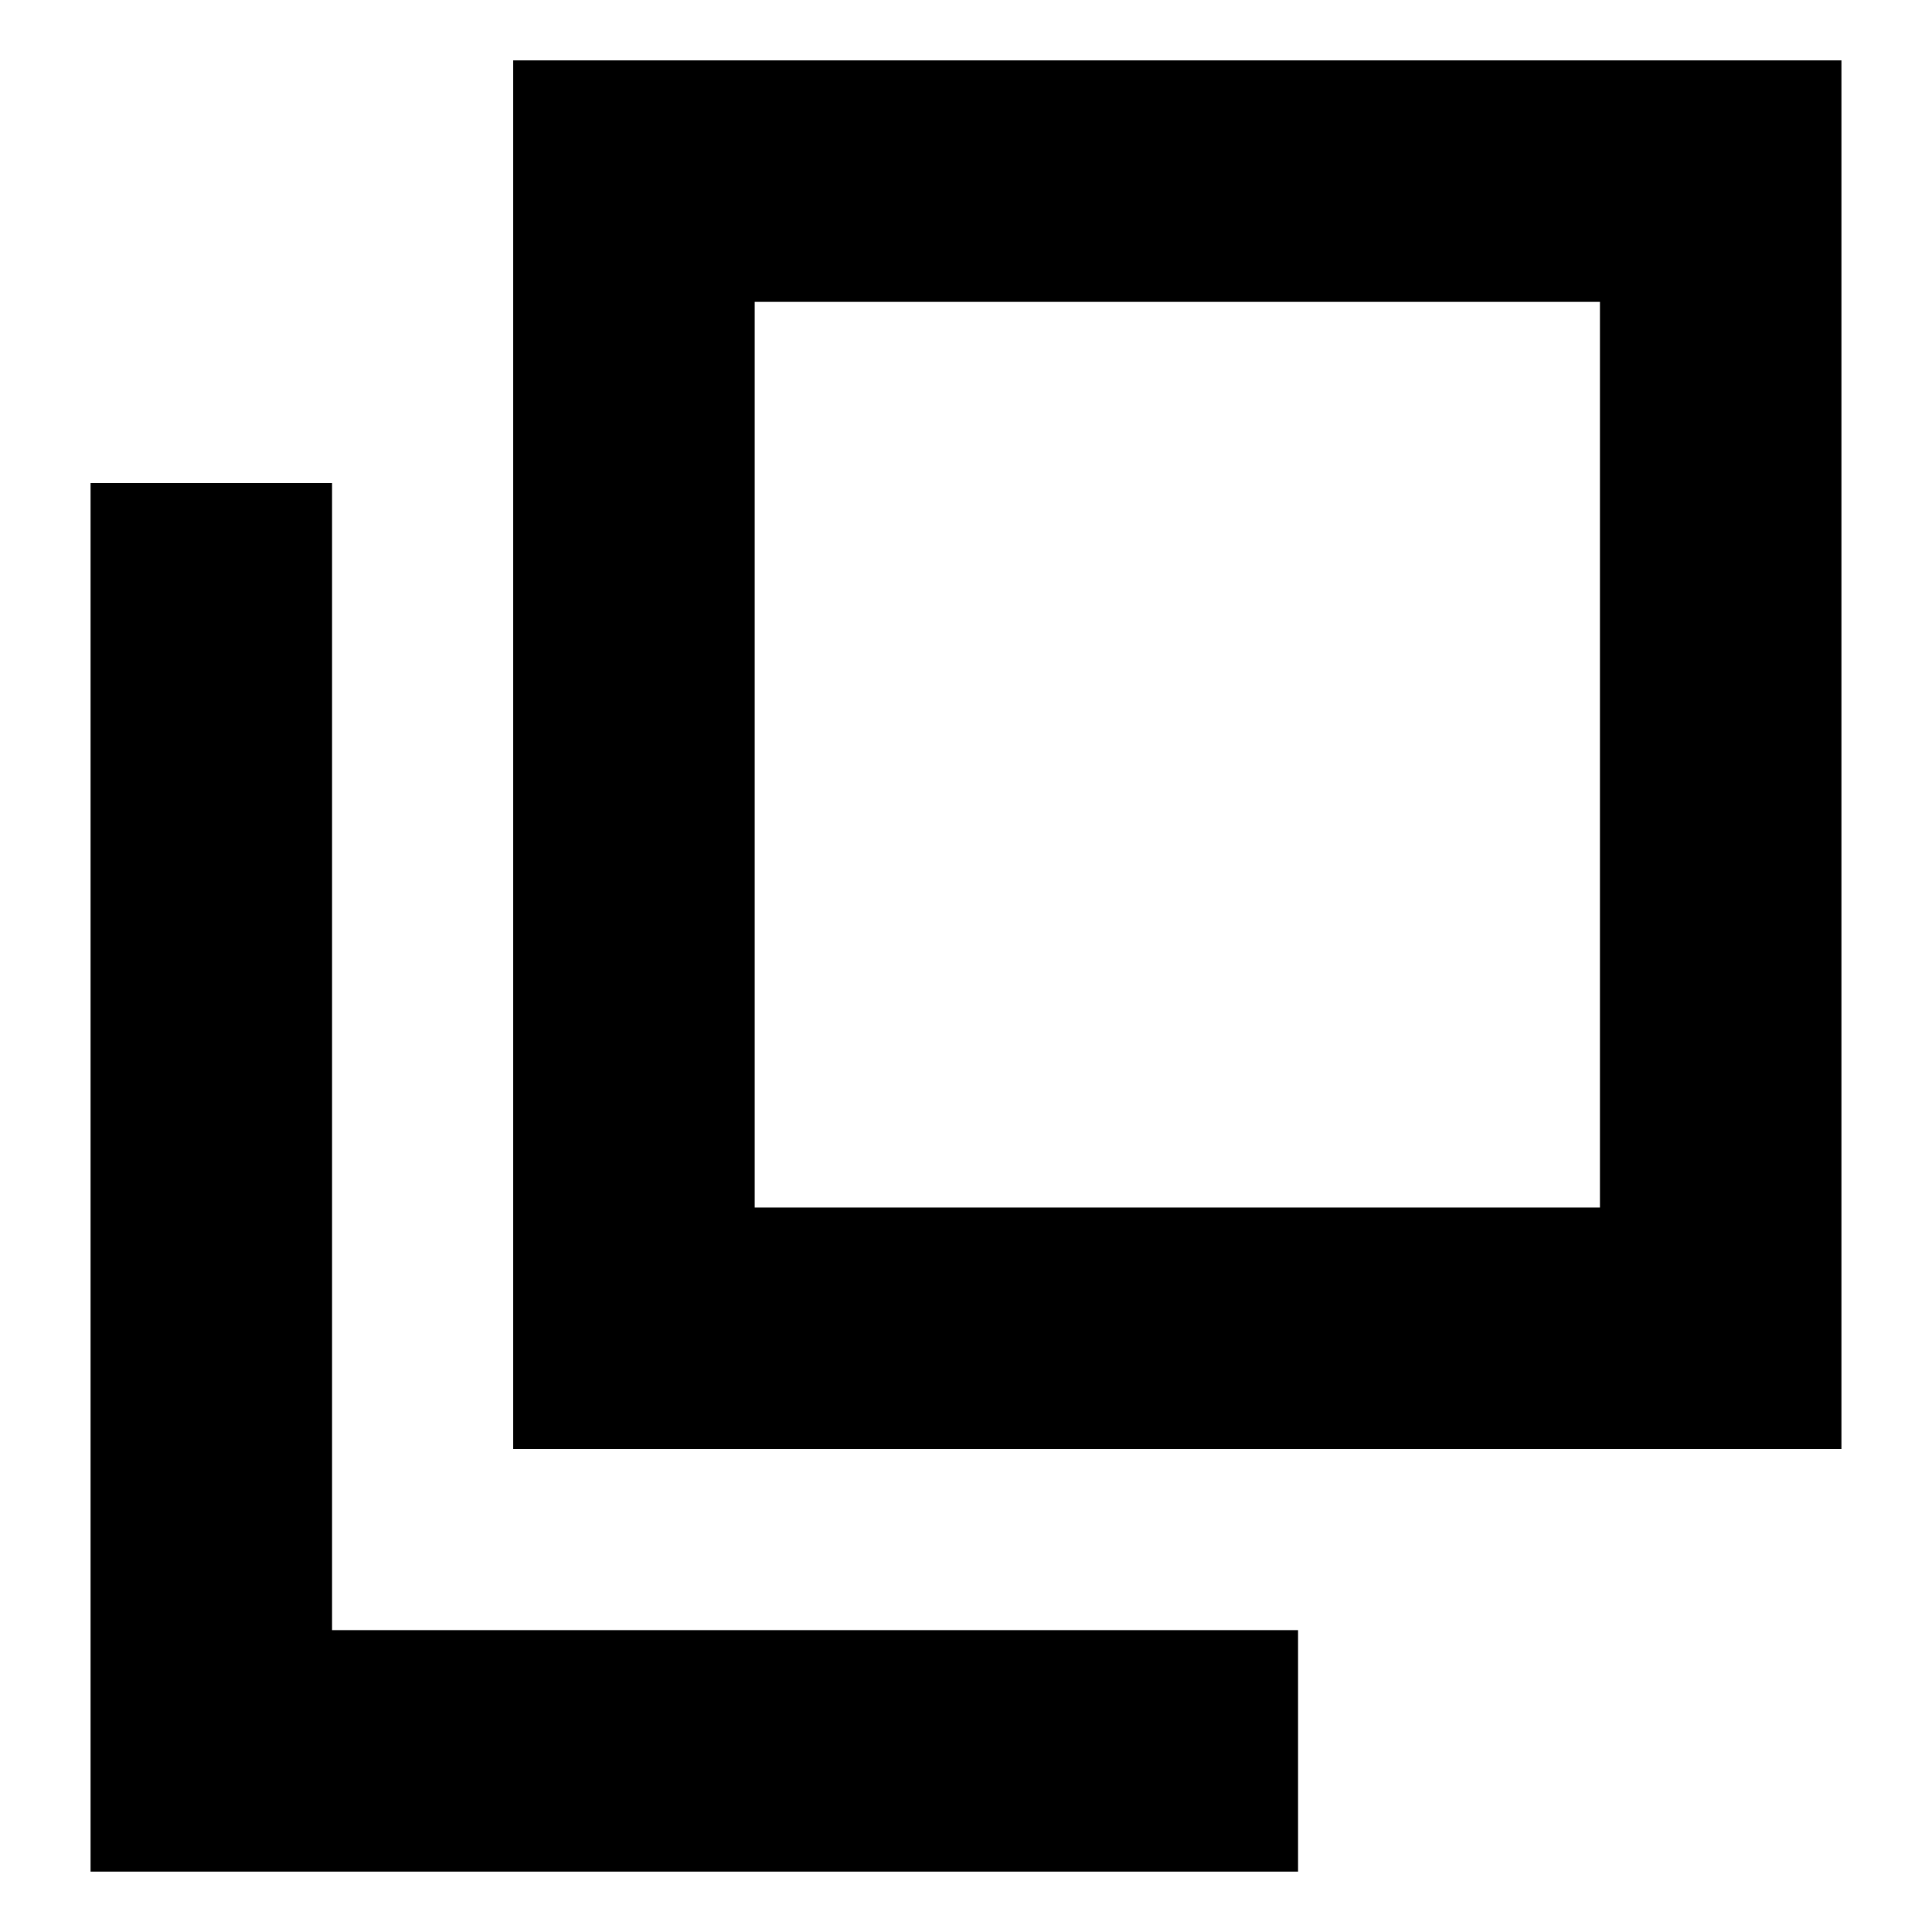
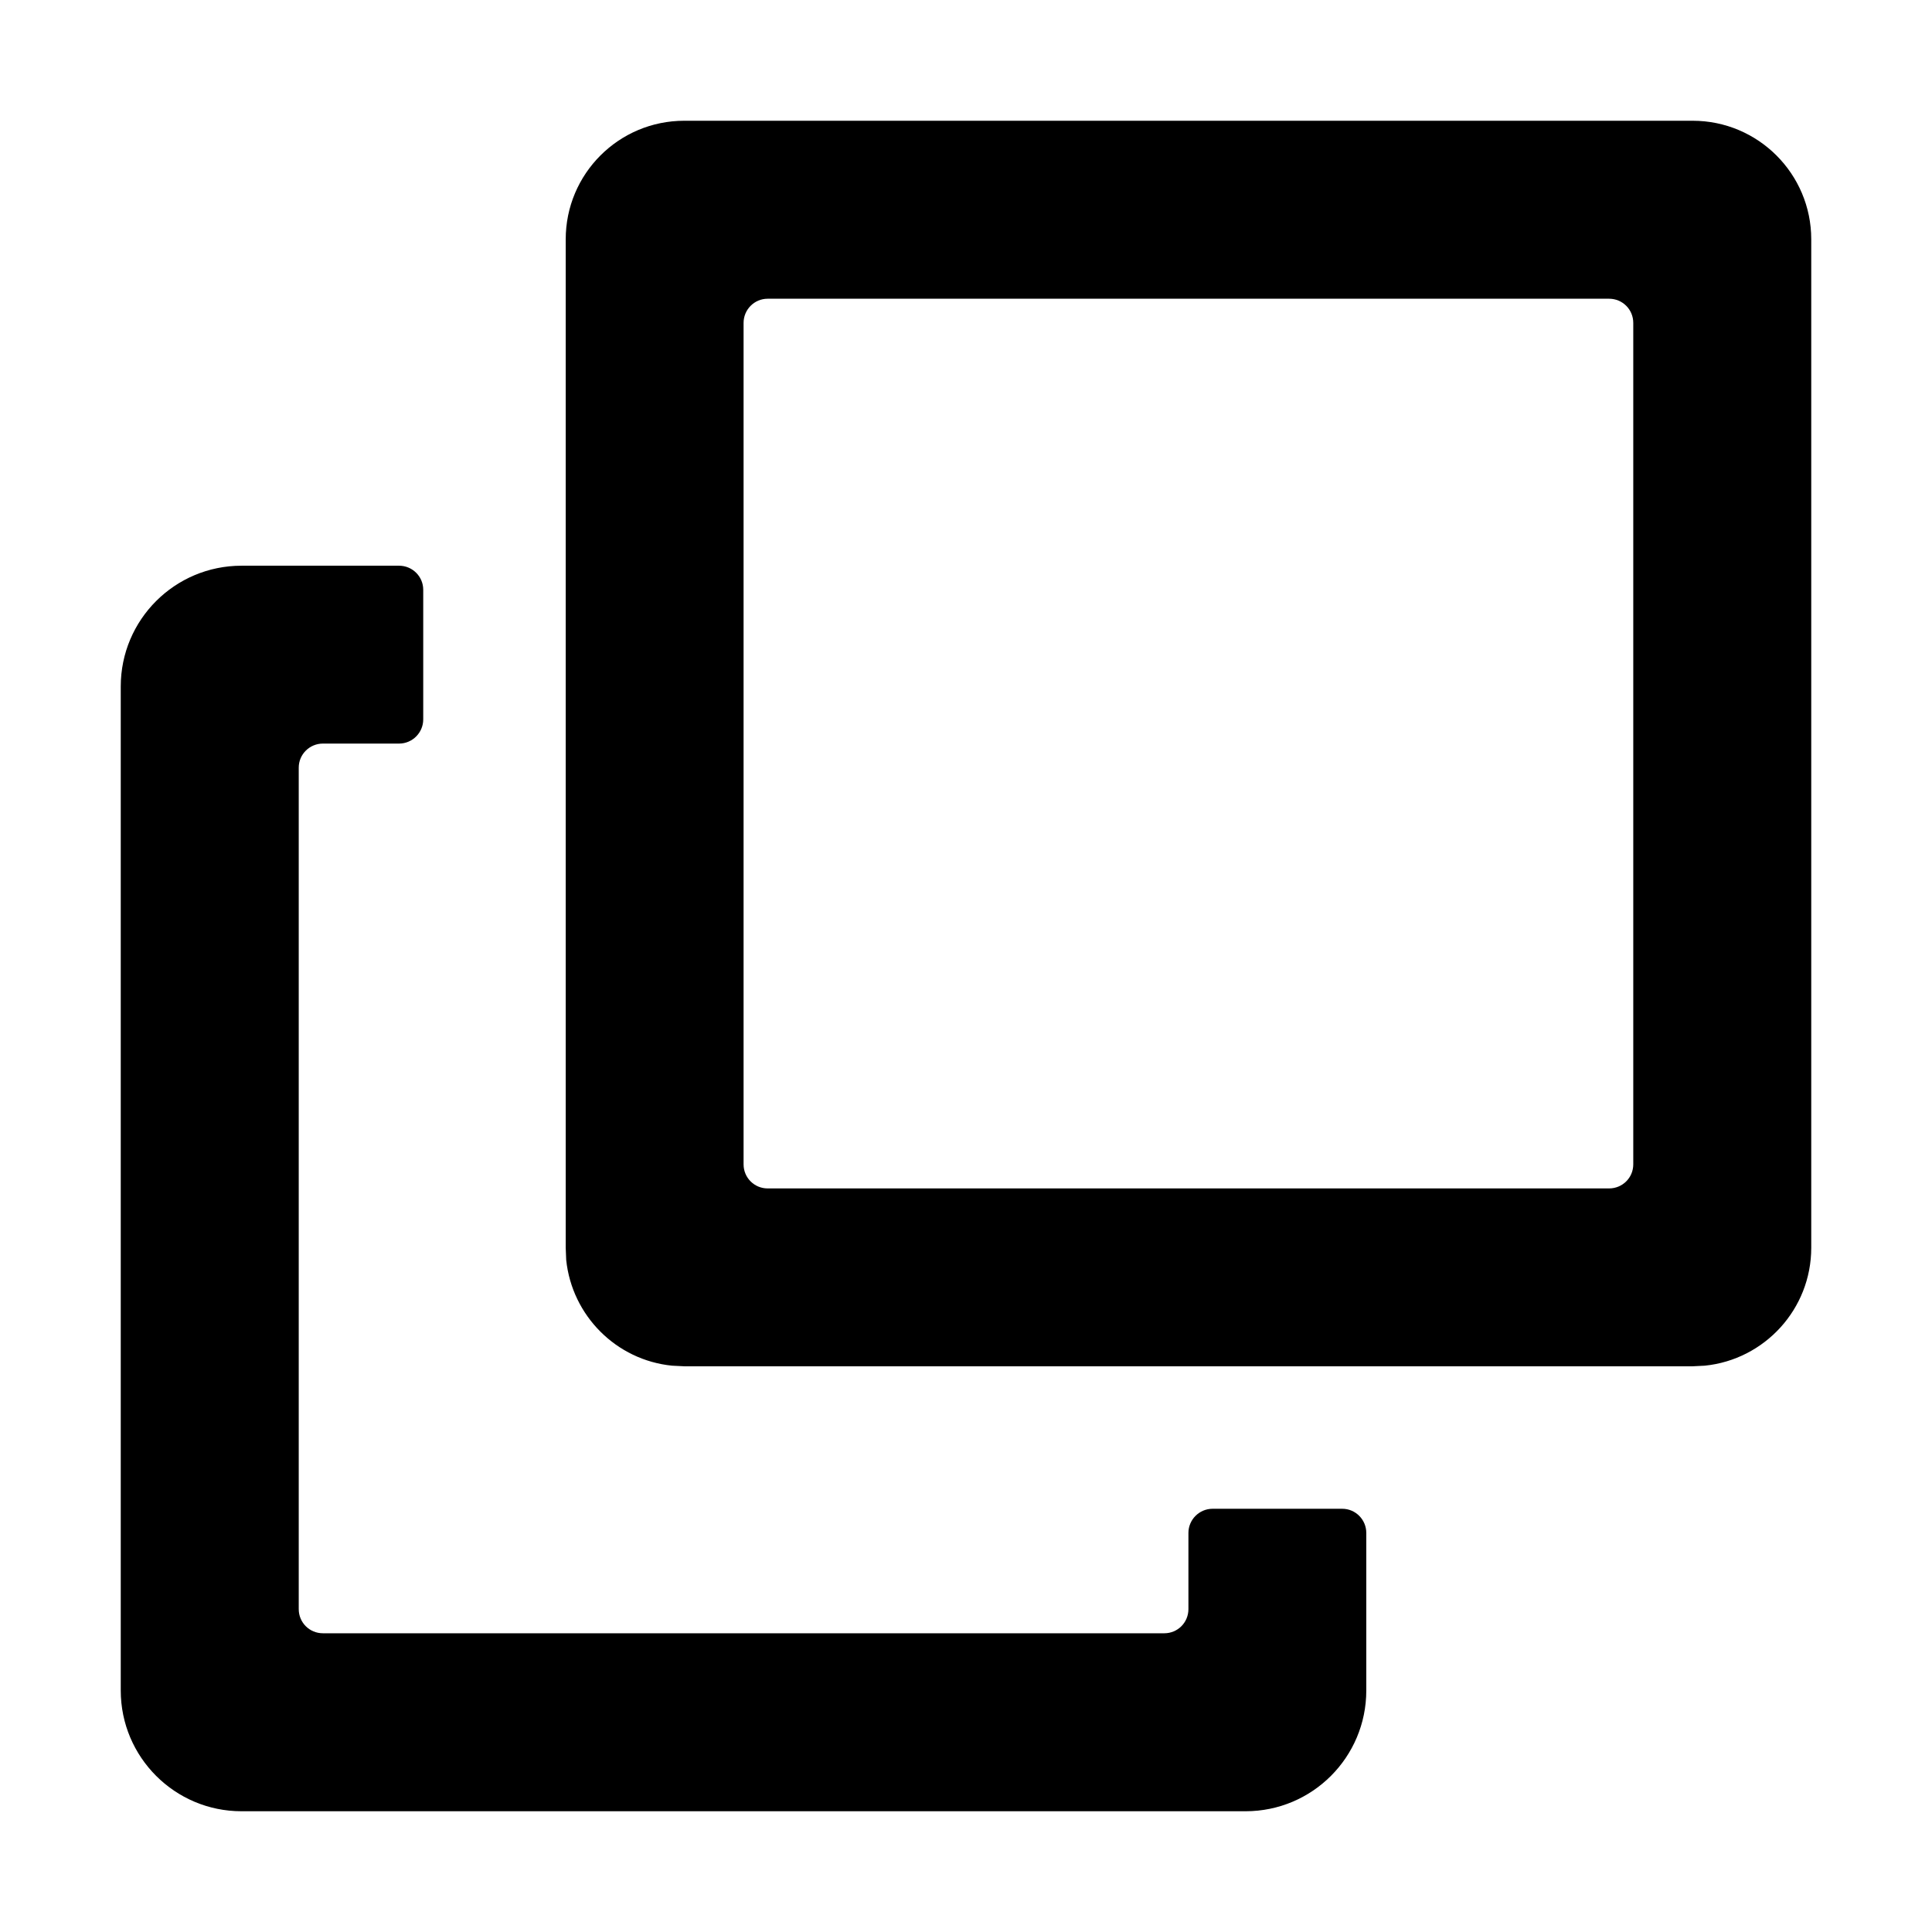
<svg xmlns="http://www.w3.org/2000/svg" width="16" height="16" fill="none">
-   <path fill="currentColor" fill-rule="evenodd" d="M6.25 2.5h7V10h-7zm-2 9.5V.5h11V12zm-1.5-8h-2v11.5h10v-2h-8z" clip-rule="evenodd" />
+   <path d="M3.305 4.685C3.415 4.685 3.505 4.774 3.505 4.884V5.958C3.505 6.068 3.415 6.158 3.305 6.158H2.674C2.564 6.158 2.474 6.247 2.474 6.357V13.326C2.474 13.437 2.563 13.526 2.674 13.526H9.643C9.753 13.526 9.842 13.437 9.842 13.326V12.695C9.842 12.585 9.932 12.495 10.042 12.495H11.116C11.226 12.495 11.315 12.585 11.315 12.695V14C11.315 14.552 10.868 15 10.315 15H2C1.448 15 1 14.552 1 14V5.685C1 5.132 1.448 4.685 2 4.685H3.305ZM14.018 1C14.56 1 15 1.44 15 1.982V10.333C15 10.842 14.613 11.26 14.118 11.31L14.018 11.315H5.667L5.566 11.31C5.104 11.264 4.737 10.896 4.689 10.434L4.685 10.333V1.982C4.685 1.44 5.124 1 5.667 1H14.018ZM6.357 2.474C6.247 2.474 6.158 2.564 6.158 2.674V9.643C6.158 9.753 6.247 9.842 6.357 9.842H13.326C13.437 9.842 13.526 9.753 13.526 9.643V2.674C13.526 2.563 13.437 2.474 13.326 2.474H6.357Z" fill="currentColor" />
</svg>
